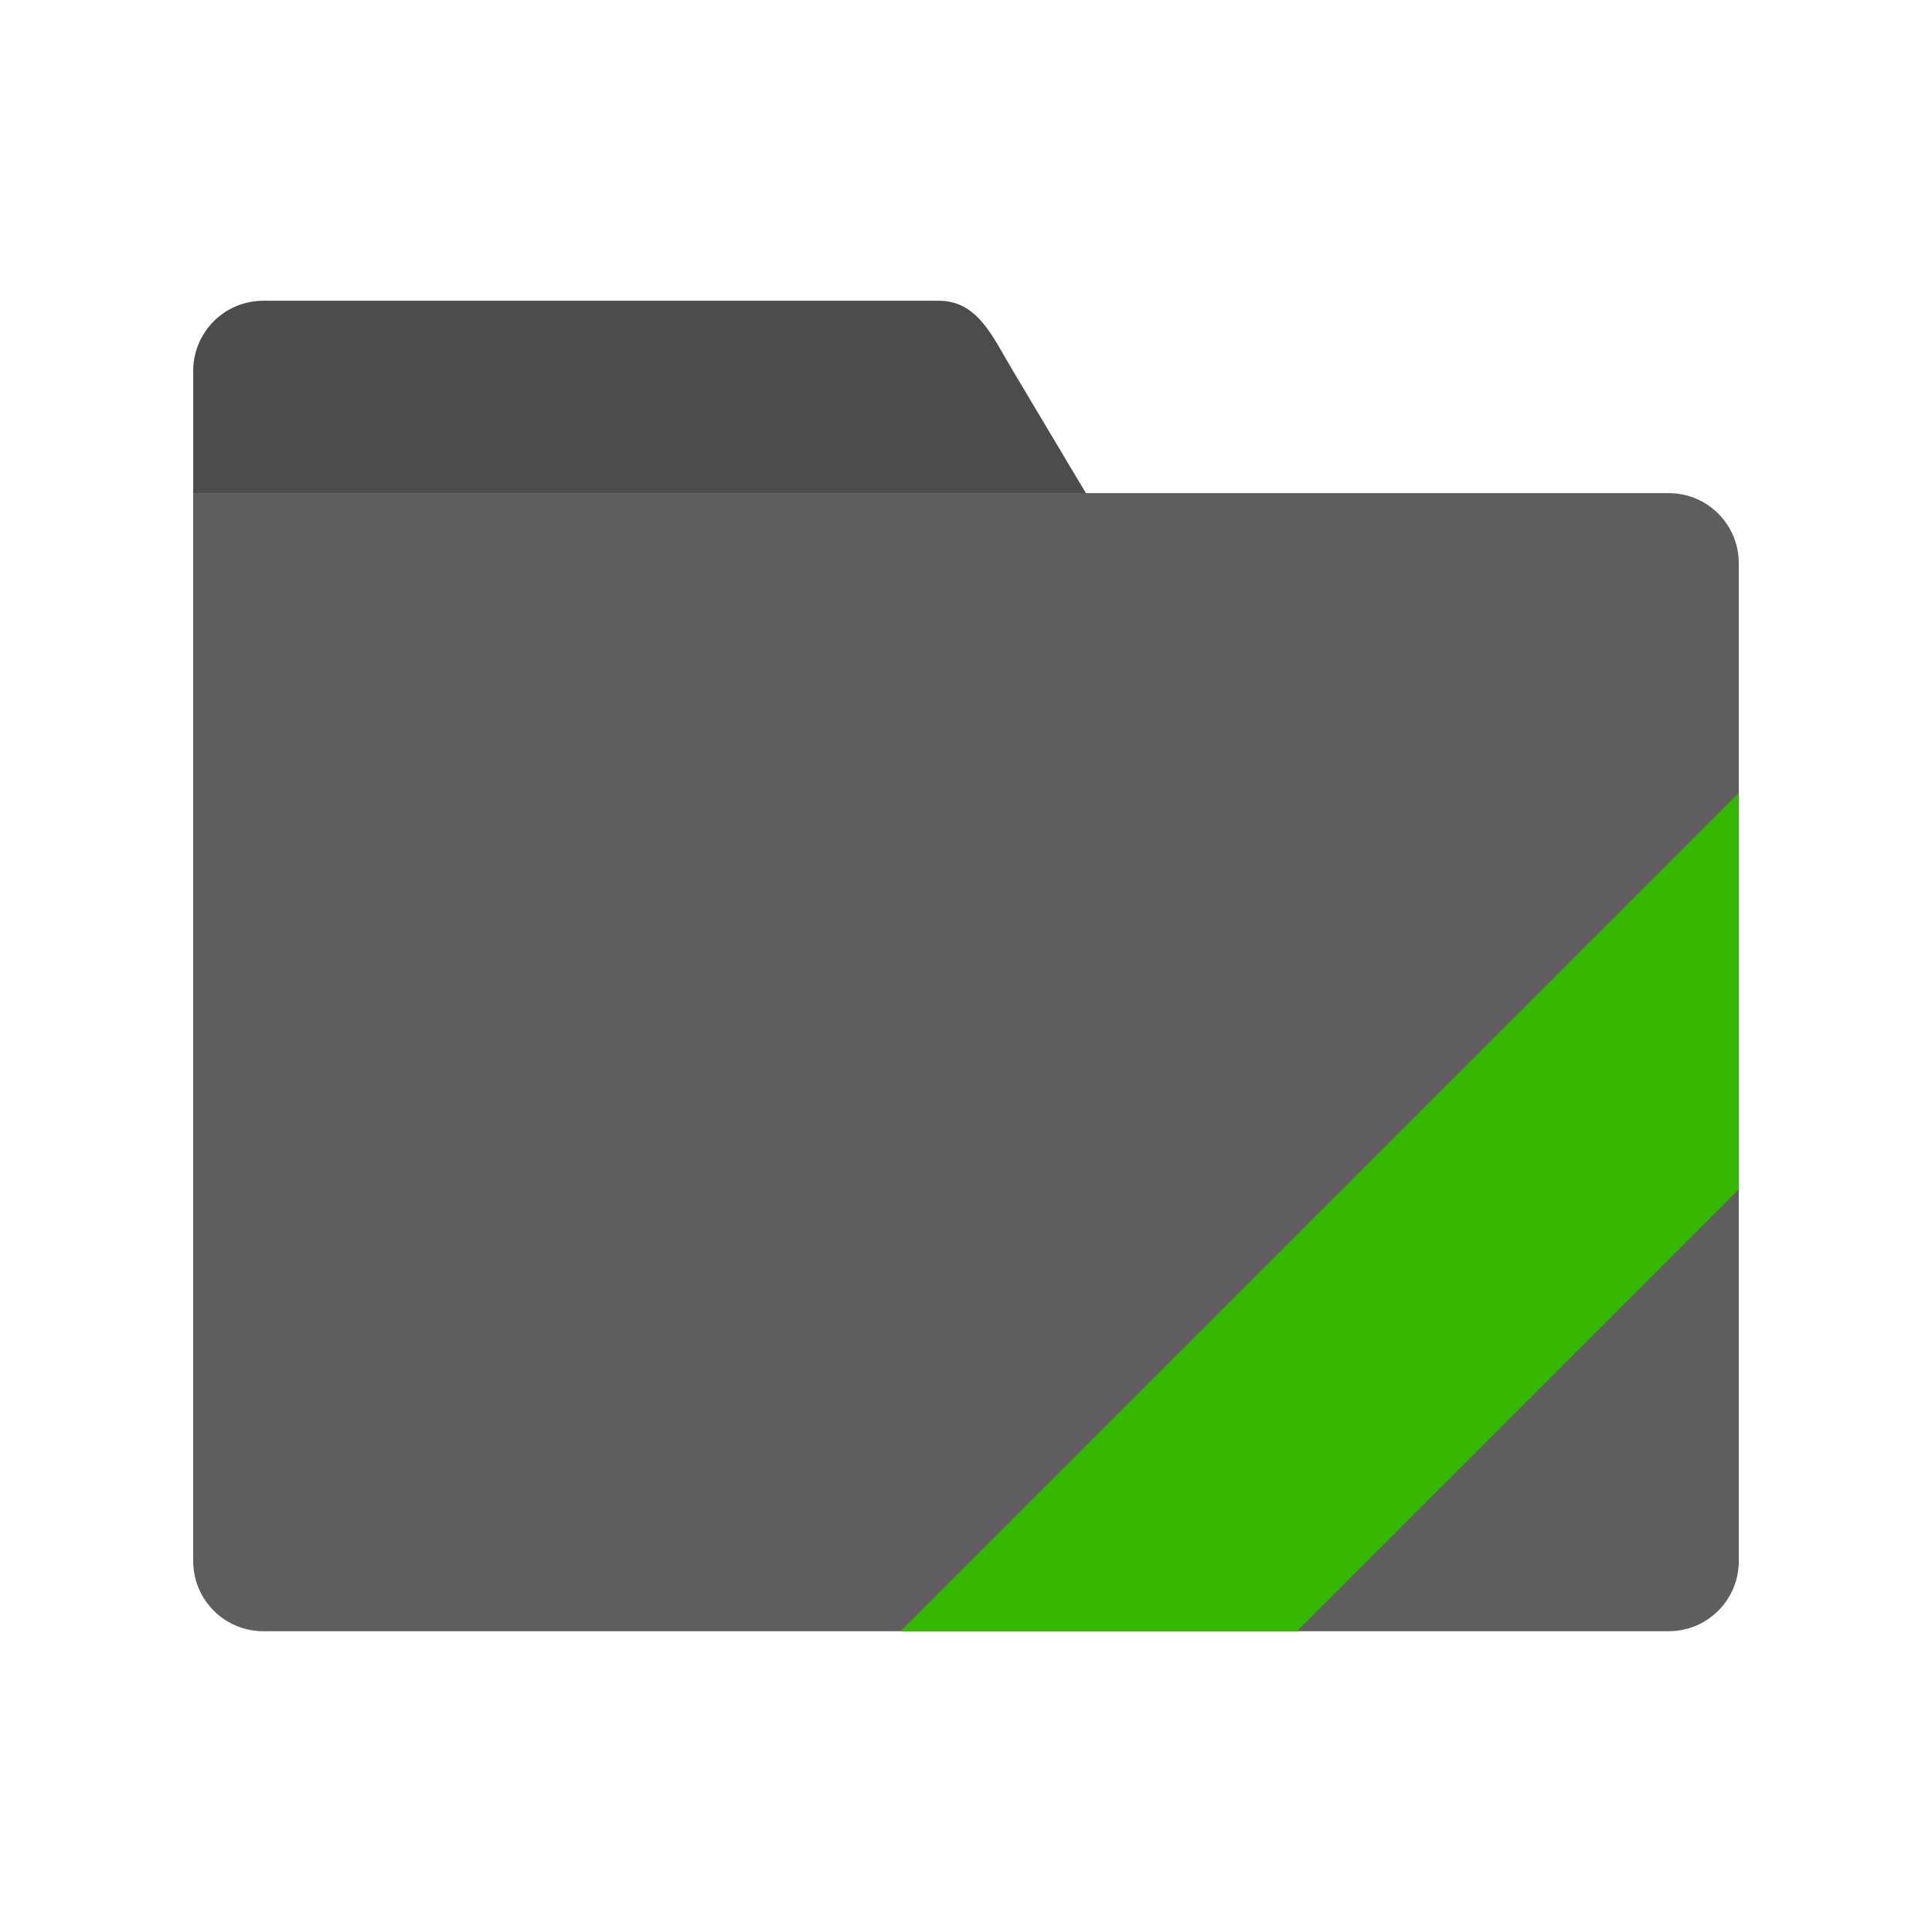
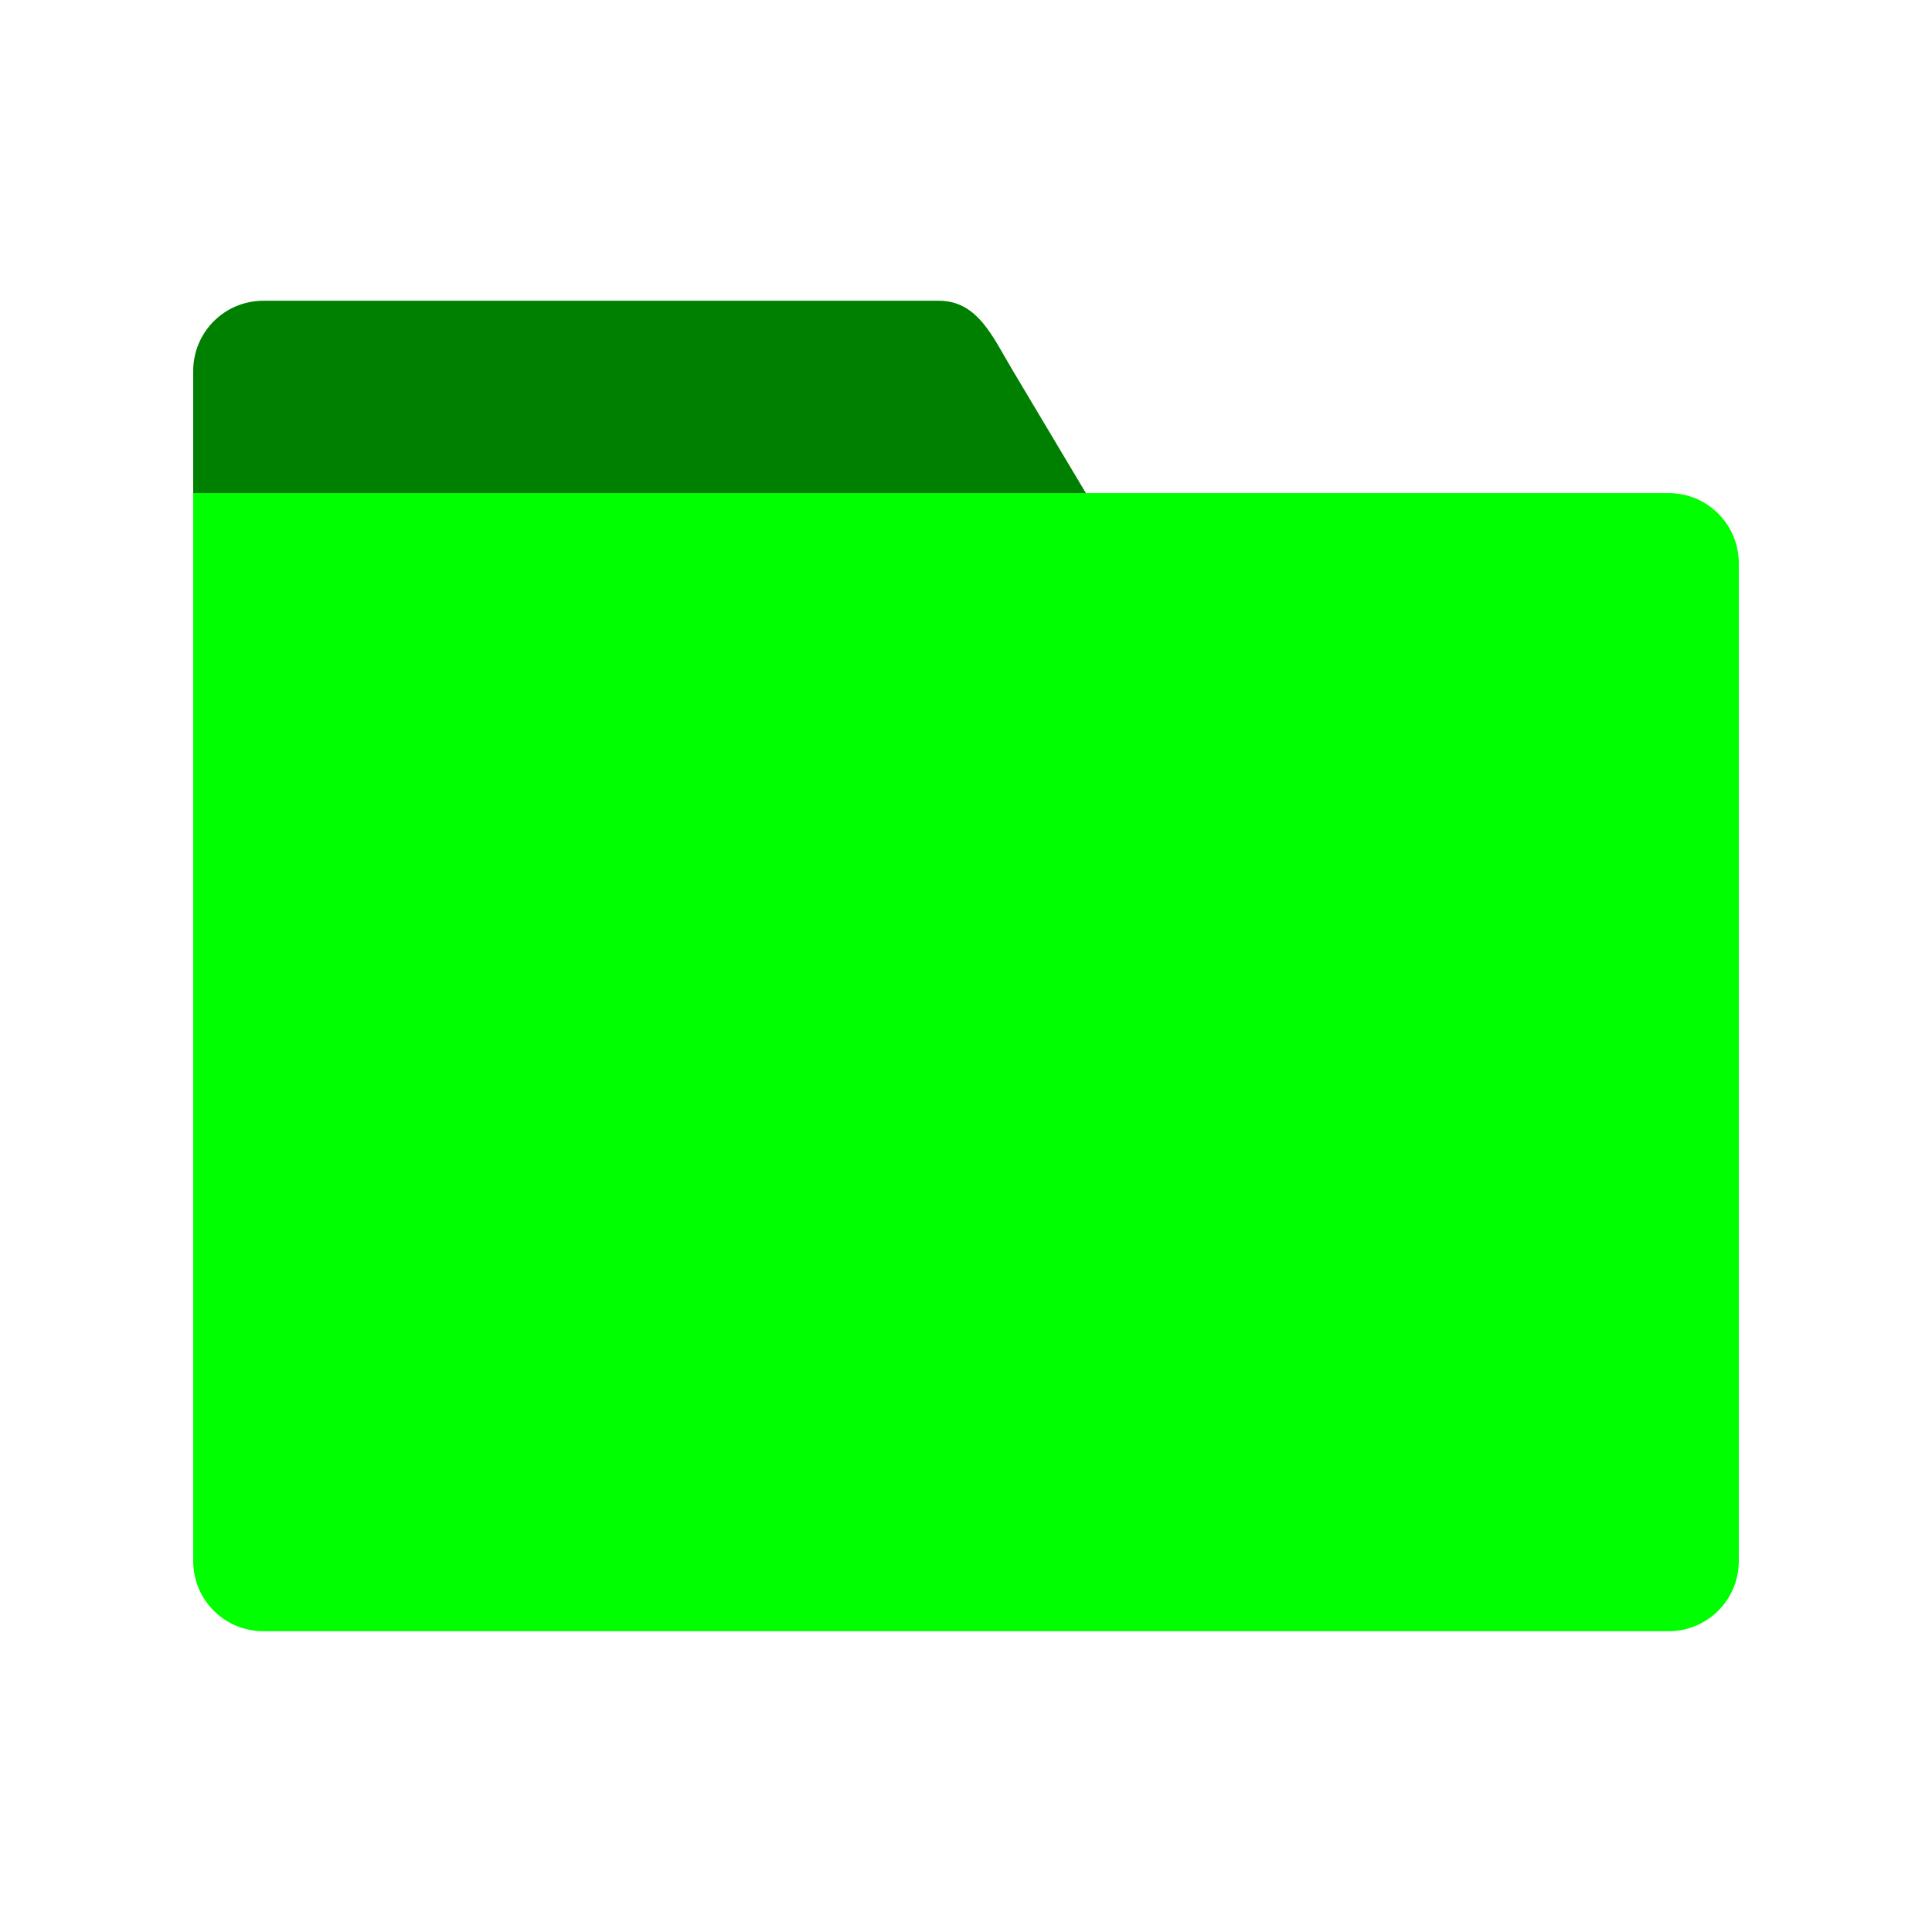
<svg xmlns="http://www.w3.org/2000/svg" width="22" height="22" viewBox="0 0 22 22" version="1.1" id="svg8">
  <defs id="ol-defs">
    <style id="current-color-scheme">      .ColorScheme-Text {
        color:#d0d0d0;
        stop-color:#d0d0d0;
      }
      .ColorScheme-Background {
        color:#212121;
        stop-color:#212121;
      }
      .ColorScheme-Highlight {
        color:#0039a9;
        stop-color:#0039a9;
      }
      .ColorScheme-ViewText {
        color:#d0d0d0;
        stop-color:#d0d0d0;
      }
      .ColorScheme-ViewBackground {
        color:#19191b;
        stop-color:#19191b;
      }
      .ColorScheme-ViewHover {
        color:#005cc7;
        stop-color:#005cc7;
      }
      .ColorScheme-ViewFocus{
        color:#002466;
        stop-color:#002466;
      }
      .ColorScheme-ButtonText {
        color:#d0d0d0;
        stop-color:#d0d0d0;
      }
      .ColorScheme-ButtonBackground {
        color:#232323;
        stop-color:#232323;                             
      }                                                 
      .ColorScheme-ButtonHover {                        
        color:#005cc7;                                  
        stop-color:#005cc7;                             
      }                                                 
      .ColorScheme-ButtonFocus{                         
        color:#0039a9;                                  
        stop-color:#0039a9;                             
      }</style>
    <style id="current-color-scheme-7">      .ColorScheme-Text {
        color:#d0d0d0;
        stop-color:#d0d0d0;
      }
      .ColorScheme-Background {
        color:#212121;
        stop-color:#212121;
      }
      .ColorScheme-Highlight {
        color:#0039a9;
        stop-color:#0039a9;
      }
      .ColorScheme-ViewText {
        color:#d0d0d0;
        stop-color:#d0d0d0;
      }
      .ColorScheme-ViewBackground {
        color:#19191b;
        stop-color:#19191b;
      }
      .ColorScheme-ViewHover {
        color:#005cc7;
        stop-color:#005cc7;
      }
      .ColorScheme-ViewFocus{
        color:#002466;
        stop-color:#002466;
      }
      .ColorScheme-ButtonText {
        color:#d0d0d0;
        stop-color:#d0d0d0;
      }
      .ColorScheme-ButtonBackground {
        color:#232323;
        stop-color:#232323;                             
      }                                                 
      .ColorScheme-ButtonHover {                        
        color:#005cc7;                                  
        stop-color:#005cc7;                             
      }                                                 
      .ColorScheme-ButtonFocus{                         
        color:#0039a9;                                  
        stop-color:#0039a9;                             
      }</style>
  </defs>
  <g id="g4269" transform="scale(0.34375)">
    <rect y="0" x="0" height="64" width="64" id="rect4266" style="fill:none;fill-opacity:0.747;stroke-width:23.616;stroke-opacity:0.36" />
    <g id="g4331" transform="matrix(2.327273,0,0,2.327273,6.4,6.536855)" style="opacity:1">
-       <path id="path4272" d="m 0,4.21 v 1 7.196 7.004 c 0,0.554 0.446,1 1,1 h 20 c 0.554,0 1,-0.446 1,-1 V 5.21 c 0,-0.554 -0.446,-1 -1,-1 H 3.09 1 Z" style="vector-effect:none;fill:#5e5e5e;stroke-linecap:round;stroke-linejoin:round;fill-opacity:1" />
-       <path style="opacity:1;vector-effect:none;fill:#4c4c4c;fill-opacity:1;stroke-linecap:round;stroke-linejoin:round" d="m 1,1.472 c -0.554,0 -1,0.446 -1,1 V 4.211 H 1 3.09 12.707 L 11.662,2.459 C 11.378,1.983 11.167,1.472 10.613,1.472 Z" id="rect4313" />
-       <path style="vector-effect:none;fill:#37b800;stroke-width:1.153;stroke-linecap:round;stroke-linejoin:round" d="M 57.6,26.266 29.83,54.037 H 42.963 L 57.6,39.4 Z" transform="matrix(0.4296875,0,0,0.4296875,-2.75,-2.808805)" id="rect4270" />
+       <path id="path4272" d="m 0,4.21 v 1 7.196 7.004 c 0,0.554 0.446,1 1,1 h 20 c 0.554,0 1,-0.446 1,-1 V 5.21 c 0,-0.554 -0.446,-1 -1,-1 H 3.09 1 Z" style="vector-effect:none;fill:#00ff00;fill-opacity:1;stroke-linecap:round;stroke-linejoin:round" />
+       <path style="opacity:1;vector-effect:none;fill:#008000;fill-opacity:1;stroke-linecap:round;stroke-linejoin:round" d="m 1,1.472 c -0.554,0 -1,0.446 -1,1 V 4.211 H 1 3.09 12.707 L 11.662,2.459 C 11.378,1.983 11.167,1.472 10.613,1.472 Z" id="rect4313" />
    </g>
  </g>
</svg>
